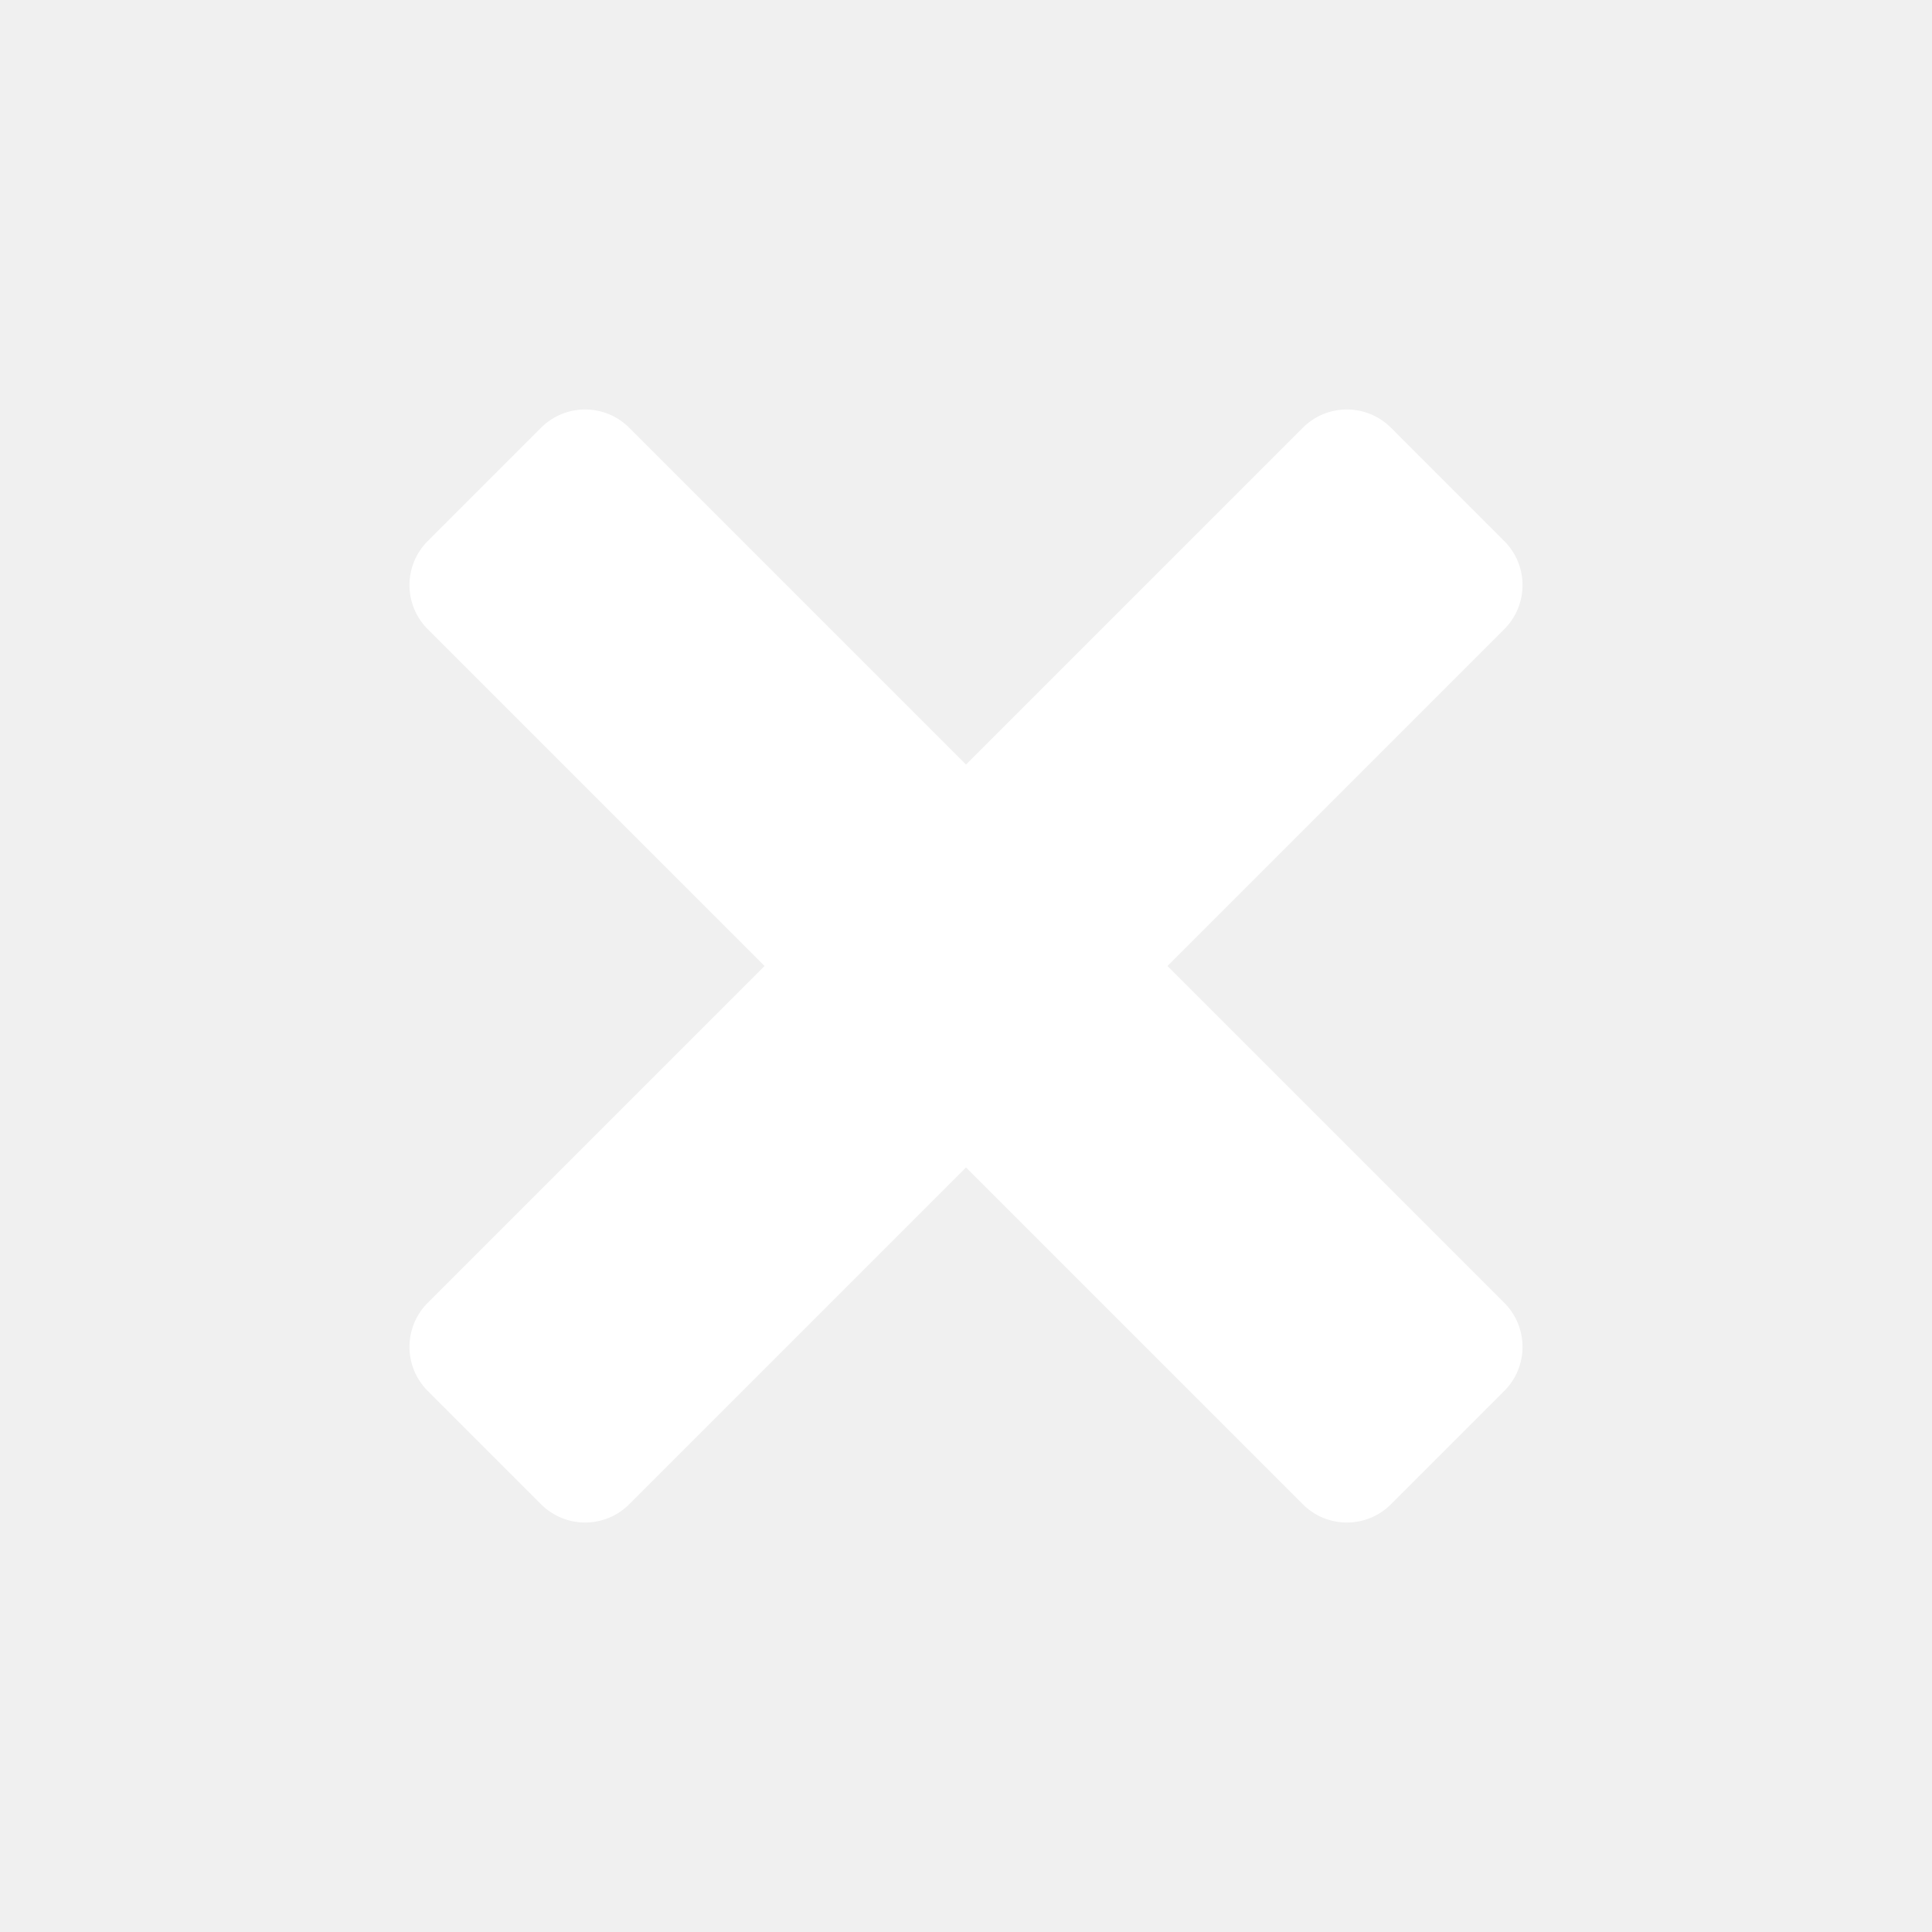
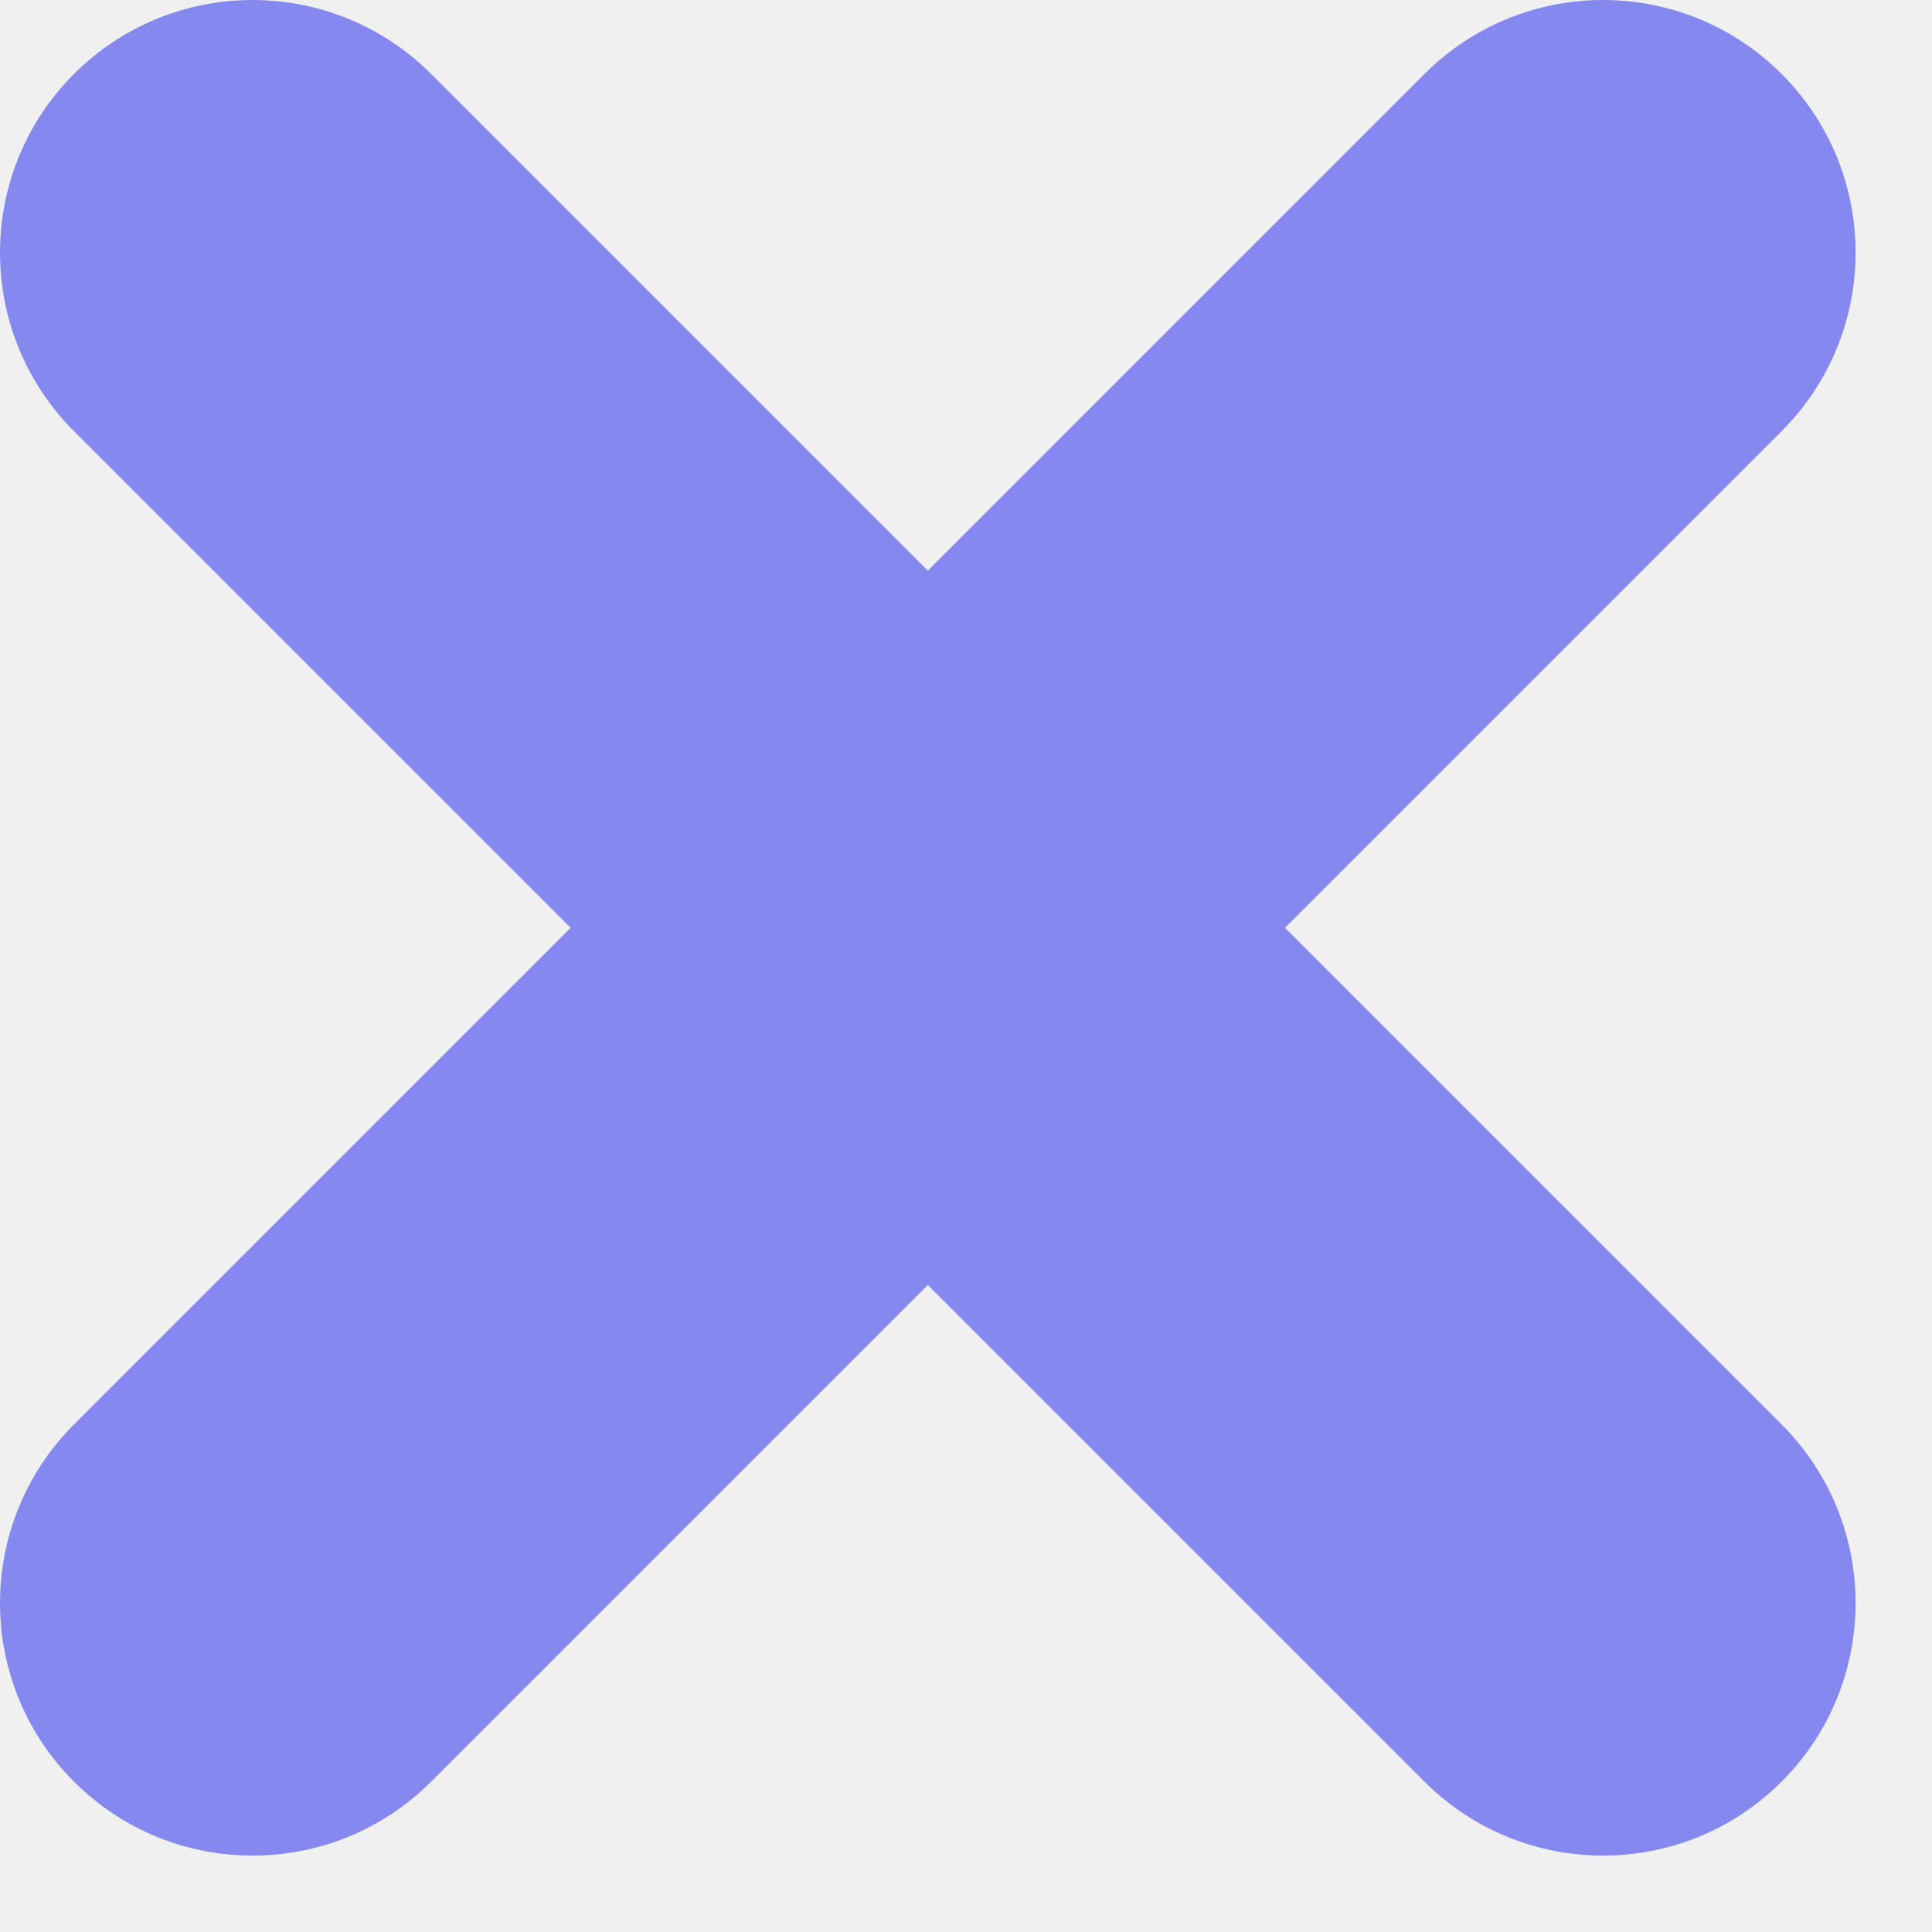
- <svg xmlns="http://www.w3.org/2000/svg" width="434" height="434" viewBox="0 0 434 434" fill="none">
-   <rect x="86.185" y="131.44" width="64" height="306" rx="14" transform="rotate(-45 86.1853 131.44)" fill="white" />
-   <rect x="131.44" y="347.815" width="64" height="306" rx="14" transform="rotate(-135 131.44 347.815)" fill="white" />
+ <svg xmlns="http://www.w3.org/2000/svg" width="24" height="24" viewBox="0 0 24 24" fill="none">
+   <path d="M0.919 5.356C-0.306 4.131 -0.306 2.144 0.919 0.919C2.144 -0.306 4.131 -0.306 5.356 0.919L22.132 17.695C23.357 18.921 23.357 20.907 22.132 22.132C20.907 23.357 18.921 23.357 17.695 22.132L0.919 5.356Z" fill="#8488EF" />
+   <path d="M5.356 22.132C4.13 23.357 2.144 23.357 0.919 22.132C-0.306 20.907 -0.306 18.921 0.919 17.695L17.695 0.919C18.921 -0.306 20.907 -0.306 22.132 0.919C23.357 2.144 23.357 4.13 22.132 5.356L5.356 22.132Z" fill="#8488EF" />
</svg>
